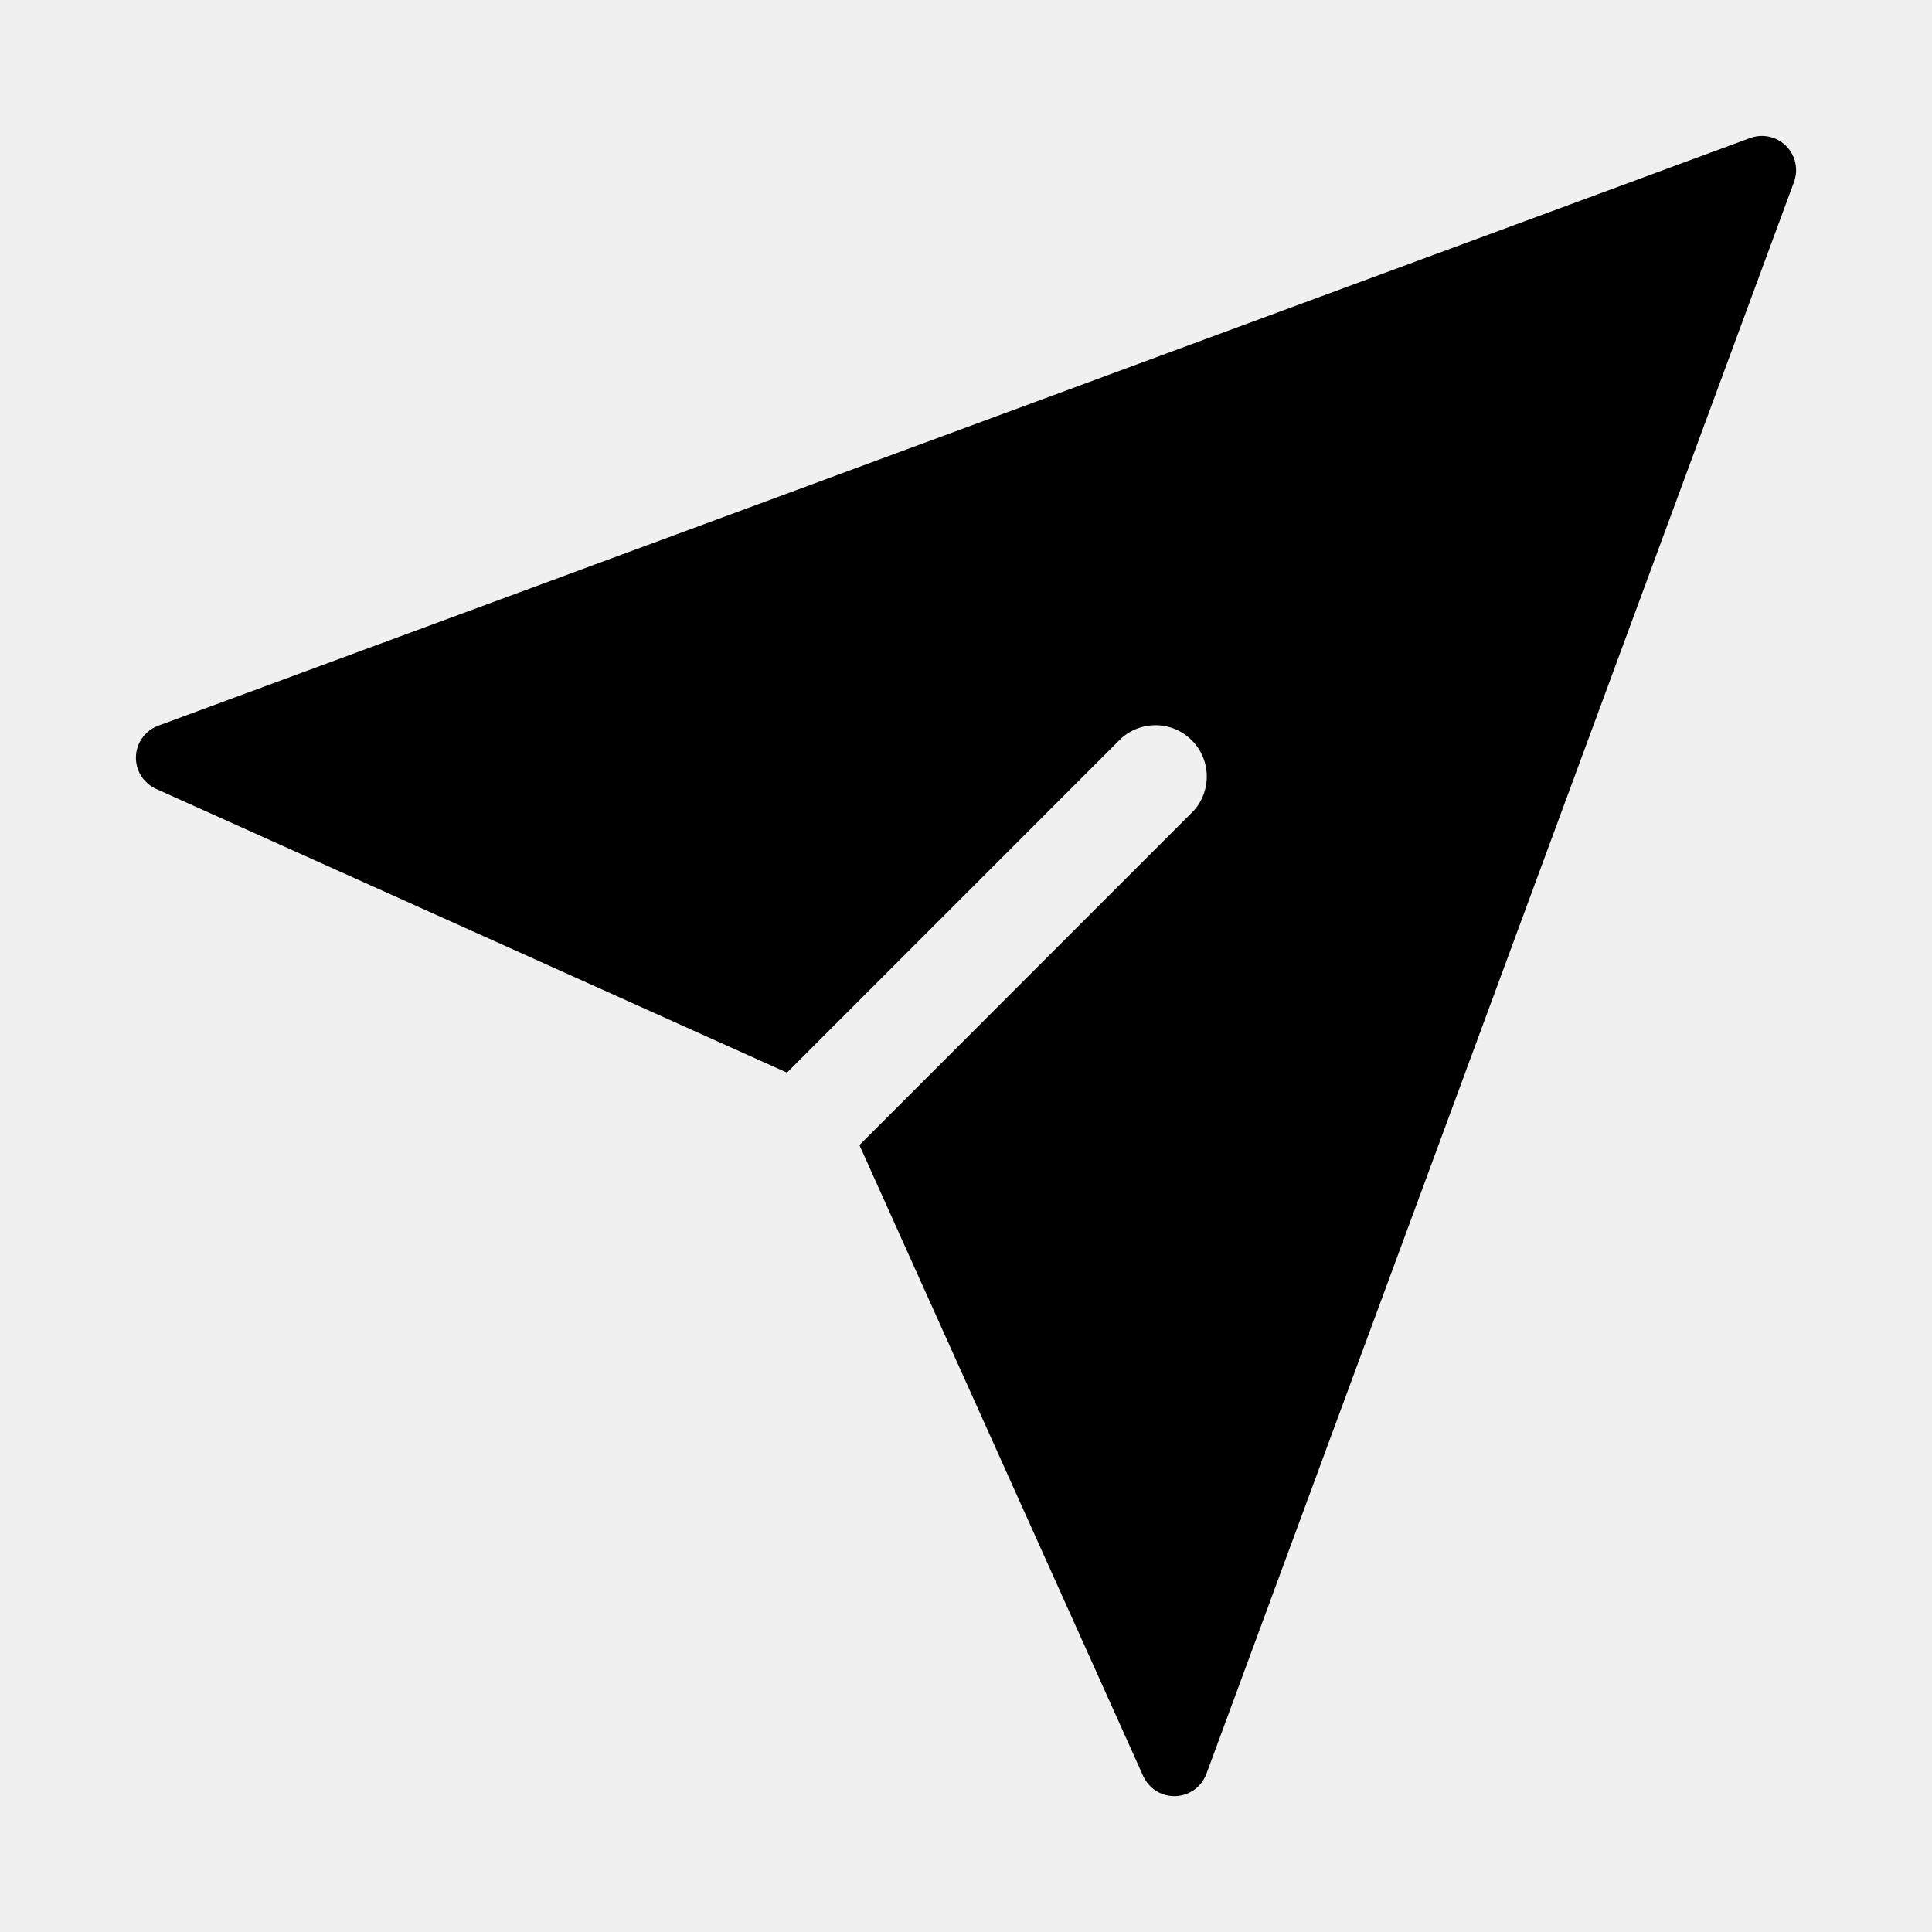
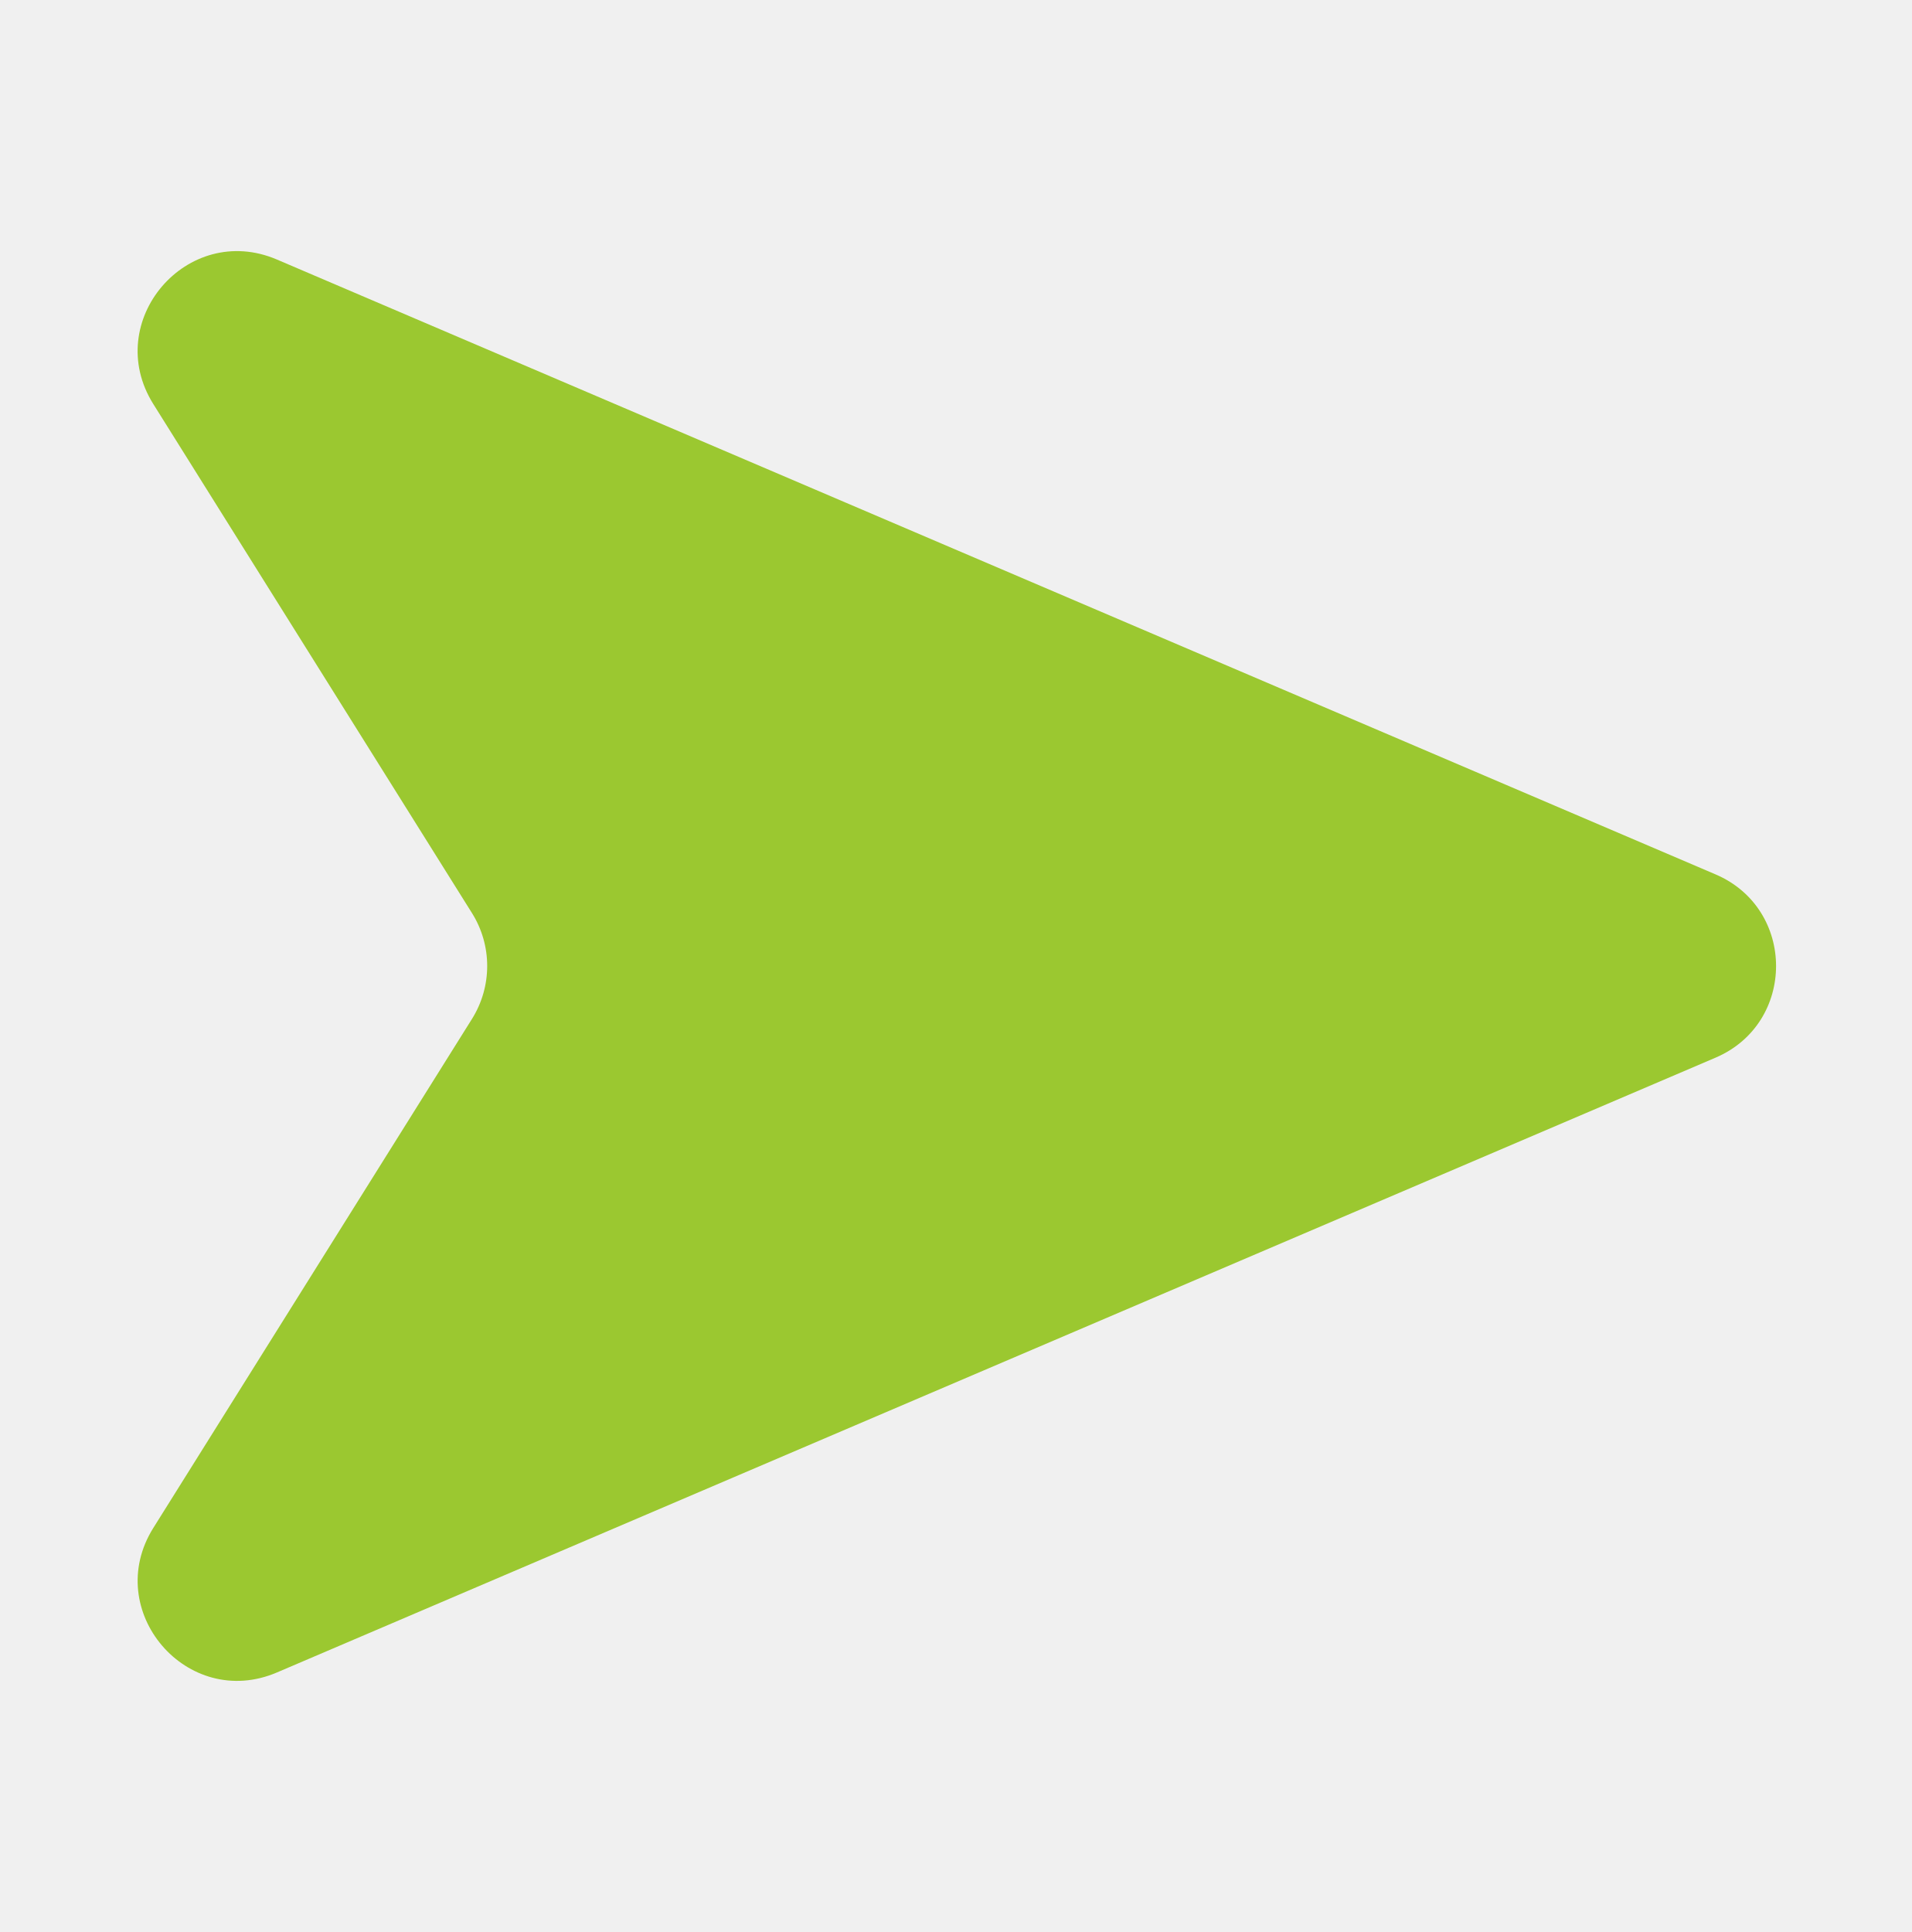
- <svg xmlns="http://www.w3.org/2000/svg" width="1200pt" height="1200pt" version="1.1" viewBox="0 0 1200 1200" fill="#000">
-   <path d="m1114.3 112.99-364.98 988.76c-1.957 5.301-5.949 9.602-11.086 11.949-5.137 2.352-11 2.555-16.289 0.57-5.289-1.988-9.566-6-11.891-11.152l-176.25-391.88 207.71-207.75c7.269-8.176 9.832-19.512 6.793-30.023s-11.254-18.73-21.766-21.77c-10.512-3.039-21.848-0.473-30.027 6.793l-207.71 207.75-391.88-176.25c-5.152-2.312-9.168-6.59-11.156-11.879-1.988-5.289-1.781-11.152 0.57-16.289s6.652-9.121 11.957-11.074l988.74-365.02c5.102-1.875 10.727-1.719 15.719 0.426 4.988 2.148 8.969 6.129 11.117 11.117 2.144 4.992 2.301 10.617 0.426 15.719z" />
+ <svg xmlns="http://www.w3.org/2000/svg" version="1.1" id="레이어_1" x="0px" y="0px" viewBox="0 0 37.37 37.77" style="enable-background:new 0 0 37.37 37.77;" xml:space="preserve">
+   <style type="text/css">
+ 	.st0{display:none;fill:#FFFFFF;}
+ 	.st1{fill:#FFFFFF;stroke:#9E9E9E;stroke-width:0.079;stroke-miterlimit:10;}
+ 	.st2{display:none;}
+ 	.st3{display:inline;fill:#60B630;}
+ 	.st4{fill:#60B630;}
+ 	.st5{fill:none;}
+ 	.st6{fill:#9BC830;}
+ </style>
+   <rect y="0" class="st0" width="37.37" height="37.37" />
+   <g>
+     <path class="st1" d="M172.72-686.88l-7.96-7.96l7.96-7.96c0.65-0.65,0.65-1.7,0-2.34   l-0.96-0.96c-0.65-0.65-1.69-0.65-2.34,0l-7.96,7.96l-7.96-7.96   c-0.65-0.65-1.7-0.65-2.34,0l-0.96,0.96c-0.65,0.65-0.65,1.69,0,2.34   l7.96,7.96l-7.96,7.96c-0.65,0.65-0.65,1.7,0,2.34l0.96,0.96   c0.65,0.65,1.7,0.65,2.34,0l7.96-7.96l7.96,7.96   c0.65,0.65,1.7,0.65,2.34,0l0.96-0.96   C173.37-685.18,173.37-686.23,172.72-686.88z" />
+   </g>
+   <g class="st2">
+     <path class="st3" d="M19.47,15.71c0-3.68,3.22-6.62,6.99-6.16c3.15,0.39,5.43,3.24,5.43,6.41v0.6   c0,0.02,0.02,0.04,0.04,0.04h2.77c0.02,0,0.04-0.02,0.04-0.04v-0.49c0-4.85-3.65-9.1-8.49-9.41   c-5.26-0.33-9.65,3.86-9.65,9.05v0.89h2.86v-0.89H19.47z" />
+     <path class="st3" d="M19.17,19.56h-2.36H6.56H4.21l0,0c-0.87,0-1.58,0.63-1.58,1.4v8.78c0,0.77,0.71,1.4,1.58,1.4   h14.97c0.87,0,1.58-0.63,1.58-1.4v-8.78C20.76,20.19,20.05,19.56,19.17,19.56L19.17,19.56z" />
+   </g>
+   <path class="st4" d="M59.99-32.45l-0.3-0.1l0.28-0.15c2.87-1.55,4.66-4.48,4.66-7.67  c0-4.83-4.05-8.76-9.02-8.76s-9.02,3.93-9.02,8.76c0,3.18,1.78,6.12,4.66,7.67l0.28,0.15  l-0.3,0.1c-5.46,1.87-9.13,7-9.13,12.76v5.86h27.03v-6.21  C69.12-25.64,65.45-30.62,59.99-32.45z M51.61-41.43c0-0.61,0.5-1.11,1.11-1.11  s1.11,0.5,1.11,1.11s-0.5,1.11-1.11,1.11S51.61-40.82,51.61-41.43z M59.03-37.26  c0,1.4-1.53,2.55-3.42,2.55s-3.42-1.14-3.42-2.55v-0.44  c0-0.5,0.41-0.9,0.9-0.9h5.03c0.5,0,0.9,0.41,0.9,0.9v0.44H59.03z M58.49-40.32  c-0.61,0-1.11-0.5-1.11-1.11s0.5-1.11,1.11-1.11s1.11,0.5,1.11,1.11  S59.11-40.32,58.49-40.32z" />
+   <path class="st5" d="M-83.35-66.35c-3.55,2.33-4.54,7.11-2.21,10.66  s7.11,4.55,10.66,2.21c3.55-2.33,4.54-7.11,2.21-10.66  C-75.02-67.69-79.79-68.68-83.35-66.35z" />
+   <g>
+     <path class="st4" d="M16.45-39.28H-3.71c0.33,0.54,0.52,1.17,0.52,1.84v3.8h19.65c1.1,0,2-0.9,2-2   v-1.64C18.45-38.38,17.56-39.28,16.45-39.28z" />
+     <path class="st4" d="M16.45-31.48H-3.2v3.59c0,0.76-0.24,1.46-0.65,2.04h20.3c1.1,0,2-0.9,2-2v-1.64   C18.45-30.58,17.56-31.48,16.45-31.48z" />
+     <path class="st4" d="M16.45-23.8h-32.82c-1.1,0-2,0.9-2,2v1.64c0,1.1,0.89,2,2,2h32.82c1.1,0,2-0.9,2-2v-1.64   C18.45-22.91,17.56-23.8,16.45-23.8z" />
+     <path class="st4" d="M16.37-16.09h-32.82c-1.1,0-2,0.89-2,2v1.64c0,1.1,0.89,2,2,2h32.82c1.1,0,2-0.9,2-2v-1.64   C18.37-15.19,17.47-16.09,16.37-16.09z" />
+     <path class="st4" d="M-16.46-25.84h8.93c1.05,0,1.91-0.9,1.91-2.01v-9.41c0-1.79-2.05-2.69-3.25-1.42   l-8.93,9.41C-19.01-28.01-18.16-25.84-16.46-25.84z" />
+   </g>
+   <path class="st4" d="M-31.08,13.59c5.52-5.54,5.41-15.25-2.12-20.57c-2.76-1.95-6.26-2.68-9.57-1.99  c-11.97,2.5-15.05,17.31-5.06,24.37c2.76,1.95,6.26,2.68,9.57,1.99  c0.92-0.19,1.78-0.47,2.6-0.79l5.96,9.08c0.59,0.89,1.79,1.14,2.68,0.56  l1.34-0.88c0.89-0.59,1.14-1.79,0.56-2.68L-31.08,13.59z M-36.28,10.65  c-3.56,2.33-8.33,1.34-10.66-2.21s-1.34-8.33,2.21-10.66s8.33-1.34,10.66,2.21S-32.73,8.31-36.28,10.65  z" />
+   <g>
+     <g>
+       <g>
+         <g>
+           <path class="st4" d="M100.1,24.46c-5.44,0-9.87-4.43-9.87-9.87s4.43-9.87,9.87-9.87      s9.87,4.43,9.87,9.87S105.55,24.46,100.1,24.46z M100.1,5.23      c-5.16,0-9.37,4.2-9.37,9.37s4.2,9.37,9.37,9.37s9.37-4.2,9.37-9.37      S105.27,5.23,100.1,5.23z" />
+         </g>
+       </g>
+     </g>
+     <g>
+       <path class="st4" d="M105.4,13.68h-4.39v-4.39c0-0.36-0.29-0.65-0.65-0.65h-0.53    c-0.36,0-0.65,0.29-0.65,0.65v4.39h-4.39c-0.36,0-0.65,0.29-0.65,0.65v0.53    c0,0.36,0.29,0.65,0.65,0.65H99.18v4.39c0,0.36,0.29,0.65,0.65,0.65h0.53    c0.36,0,0.65-0.29,0.65-0.65v-4.4h4.39c0.36,0,0.65-0.29,0.65-0.65v-0.53    C106.05,13.97,105.76,13.68,105.4,13.68z" />
+       <path class="st4" d="M100.37,20.55h-0.53c-0.36,0-0.66-0.3-0.66-0.66v-4.37h-4.37    c-0.36,0-0.66-0.3-0.66-0.66v-0.53c0-0.36,0.3-0.66,0.66-0.66H99.18v-4.38    c0-0.36,0.3-0.66,0.66-0.66h0.53c0.36,0,0.66,0.3,0.66,0.66v4.38h4.37    c0.36,0,0.66,0.3,0.66,0.66v0.53c0,0.36-0.3,0.66-0.66,0.66h-4.37v4.37    C101.03,20.26,100.73,20.55,100.37,20.55z M94.81,13.7c-0.35,0-0.63,0.28-0.63,0.63    v0.53c0,0.35,0.28,0.63,0.63,0.63h4.41v4.41c0,0.35,0.28,0.63,0.63,0.63h0.53    c0.35,0,0.63-0.28,0.63-0.63v-4.41h4.41c0.35,0,0.63-0.28,0.63-0.63v-0.53    c0-0.35-0.28-0.63-0.63-0.63H101v-4.41c0-0.35-0.28-0.63-0.63-0.63h-0.53    c-0.35,0-0.63,0.28-0.63,0.63v4.41H94.81z" />
+     </g>
+   </g>
+   <g>
+     <g>
+       <g>
+         <g>
+           <g>
+             <path class="st4" d="M119.85,77.45c-10.89,0-19.74-8.86-19.74-19.74       c0-10.89,8.86-19.75,19.74-19.75c10.89,0,19.75,8.86,19.75,19.75       C139.59,68.59,130.74,77.45,119.85,77.45z M119.85,42.46       c-8.41,0-15.24,6.84-15.24,15.25s6.84,15.24,15.24,15.24       c8.41,0,15.25-6.84,15.25-15.24C135.09,49.3,128.26,42.46,119.85,42.46z" />
+           </g>
+         </g>
+       </g>
+     </g>
+     <g>
+       <g>
+         <path class="st4" d="M112.26,60.75c-0.2,0.2-0.31,0.47-0.32,0.75l-0.03,3.04     c-0.01,0.6,0.49,1.1,1.09,1.09l3.04-0.03c0.28,0,0.55-0.12,0.75-0.32     l7.99-7.99l-4.59-4.5L112.26,60.75z" />
+       </g>
+       <rect x="122.943" y="50.857" transform="matrix(0.707107 -0.707107 0.707107 0.707107 -2.069052 103.1496)" class="st4" width="1.07" height="6.43" />
+       <path class="st4" d="M126.72,55.38c1.25-1.25,1.25-3.29,0-4.54s-3.29-1.25-4.54,0L126.72,55.38z" />
+     </g>
+   </g>
+   <g>
+     <path class="st4" d="M130.81,23.14l-4.26-4.26l4.26-4.26c0.35-0.35,0.35-0.91,0-1.25l-0.51-0.51   c-0.35-0.35-0.91-0.35-1.25,0l-4.26,4.26l-4.26-4.26c-0.35-0.35-0.91-0.35-1.25,0l-0.51,0.51   c-0.35,0.35-0.35,0.91,0,1.25l4.26,4.26l-4.26,4.26c-0.35,0.35-0.35,0.91,0,1.25l0.51,0.51   c0.35,0.35,0.91,0.35,1.25,0l4.26-4.26l4.26,4.26c0.35,0.35,0.91,0.35,1.25,0l0.51-0.51   C131.16,24.05,131.16,23.49,130.81,23.14z" />
+   </g>
+   <g>
+     <g>
+       <g>
+         <g>
+           <g>
+             <path class="st4" d="M75.5,101.33c-8.84,0-16.04-7.2-16.04-16.04S66.66,69.25,75.5,69.25       s16.04,7.19,16.04,16.04S84.34,101.33,75.5,101.33z M75.5,70.06       c-8.4,0-15.23,6.83-15.23,15.23s6.83,15.23,15.23,15.23s15.23-6.83,15.23-15.23       S83.89,70.06,75.5,70.06z" />
+           </g>
+         </g>
+       </g>
+       <path class="st4" d="M84.11,83.81h-7.14v-7.14c0-0.58-0.47-1.05-1.05-1.05h-0.86    c-0.58,0-1.05,0.47-1.05,1.05v7.14h-7.14c-0.58,0-1.05,0.47-1.05,1.05v0.86    c0,0.58,0.47,1.05,1.05,1.05h7.14v7.14c0,0.58,0.47,1.05,1.05,1.05h0.86    c0.58,0,1.05-0.47,1.05-1.05v-7.14h7.14c0.58,0,1.05-0.47,1.05-1.05v-0.86    C85.16,84.28,84.69,83.81,84.11,83.81z" />
+     </g>
+   </g>
+   <g>
+     <g>
+       <g>
+         <g>
+           <g>
+             <path class="st4" d="M-91.82,80.91c-9.49,0-17.21-7.85-17.21-17.51       S-101.31,45.89-91.82,45.89s17.21,7.85,17.21,17.51S-82.33,80.91-91.82,80.91z        M-91.82,47.89c-8.39,0-15.21,6.96-15.21,15.51S-100.2,78.91-91.82,78.91       s15.21-6.96,15.21-15.51S-83.43,47.89-91.82,47.89z" />
+           </g>
+         </g>
+       </g>
+     </g>
+     <g>
+       <g>
+         <path class="st4" d="M-82.33,58.21c-2.05-3.15-6.07-3.9-8.97-1.68L-91.82,56.93l-0.52-0.4     c-2.91-2.22-6.92-1.47-8.97,1.68s-1.35,7.5,1.55,9.71l7.94,6.06l7.94-6.06     C-80.97,65.7-80.28,61.35-82.33,58.21z" />
+       </g>
+     </g>
+   </g>
+   <g>
+     <g>
+       <circle class="st4" cx="-97.08" cy="197.89" r="1.96" />
+     </g>
+     <g>
+       <circle class="st4" cx="-91.82" cy="197.89" r="1.96" />
+     </g>
+     <g>
+       <circle class="st4" cx="-86.57" cy="197.89" r="1.96" />
+     </g>
+   </g>
+   <g>
+     <g>
+       <g>
+         <g>
+           <g>
+             <g>
+               <path class="st4" d="M-91.82,128.45c-9.49,0-17.21-7.85-17.21-17.51        c0-9.65,7.72-17.51,17.21-17.51s17.21,7.85,17.21,17.51        C-74.61,120.59-82.33,128.45-91.82,128.45z M-91.82,95.43        c-8.39,0-15.21,6.96-15.21,15.51s6.83,15.51,15.21,15.51        s15.21-6.96,15.21-15.51S-83.43,95.43-91.82,95.43z" />
+             </g>
+           </g>
+         </g>
+       </g>
+     </g>
+     <g>
+       <g>
+         <path class="st4" d="M-87.52,102.92h-8.61c-4.03,0-7.29,3.26-7.29,7.29     c0,2.81,1.59,5.24,3.92,6.46l4.1,3.7c0.53,0.48,1.36,0,1.21-0.7     l-0.46-2.17h7.13c4.03,0,7.29-3.27,7.29-7.29S-83.49,102.92-87.52,102.92z      M-85.47,112.43c-0.53-1.48-9,1.52-12.71,0.46c-0.84-0.3-0.84-1.61,0-1.31     c0.52,1.48,9-1.52,12.71-0.46C-84.62,111.43-84.63,112.74-85.47,112.43z      M-85.47,108.61c-0.53-1.48-9,1.52-12.71,0.46c-0.84-0.31-0.84-1.61,0-1.31     c0.52,1.48,9-1.52,12.71-0.46C-84.62,107.61-84.63,108.92-85.47,108.61z" />
+       </g>
+     </g>
+   </g>
+   <g>
+     <g>
+       <g>
+         <g>
+           <g>
+             <g>
+               <path class="st4" d="M-91.82,175.98c-9.49,0-17.21-7.85-17.21-17.51        s7.72-17.51,17.21-17.51s17.21,7.85,17.21,17.51S-82.33,175.98-91.82,175.98z         M-91.82,142.97c-8.39,0-15.21,6.96-15.21,15.51s6.83,15.51,15.21,15.51        s15.21-6.96,15.21-15.51S-83.43,142.97-91.82,142.97z" />
+             </g>
+           </g>
+         </g>
+       </g>
+     </g>
+     <g>
+       <g>
+         <path class="st4" d="M-94.41,153.96c0.48-0.48,0.97-0.97,1.46-1.46     c0,1.34,0,2.68,0,4.02c0,0.32,0,0.63,0,0.95c0,0.61,0.52,1.12,1.12,1.12     c0.61,0,1.12-0.51,1.12-1.12c0-1.66,0-3.31,0-4.97     c0.48,0.49,0.97,0.97,1.46,1.46c0.42,0.42,1.18,0.45,1.59,0     c0.41-0.45,0.44-1.15,0-1.59c-1.13-1.13-2.25-2.25-3.38-3.38     c-0.09-0.09-0.2-0.15-0.31-0.2c-0.02-0.01-0.03-0.03-0.05-0.04     c-0.02-0.01-0.05-0.01-0.07-0.01c-0.11-0.04-0.23-0.07-0.36-0.07     s-0.26,0.03-0.38,0.08c-0.02,0.01-0.04,0-0.05,0.01     c-0.04,0.02-0.06,0.04-0.1,0.06c-0.09,0.05-0.19,0.1-0.27,0.18     c-1.13,1.12-2.25,2.25-3.38,3.38c-0.42,0.42-0.45,1.18,0,1.59     C-95.55,154.38-94.85,154.41-94.41,153.96z" />
+       </g>
+       <g>
+         <path class="st4" d="M-86.11,156.79c0,2.16,0,4.32,0,6.48c-3.62,0-7.24,0-10.86,0     c-0.19,0-0.38,0-0.57,0c0-2.16,0-4.32,0-6.48c0-1.45-2.25-1.45-2.25,0     c0,2.53,0,5.07,0,7.6c0,0.61,0.52,1.12,1.12,1.12c4,0,7.99,0,11.99,0     c0.57,0,1.13,0,1.7,0c0.61,0,1.12-0.52,1.12-1.12c0-2.53,0-5.07,0-7.6     C-83.86,155.34-86.11,155.34-86.11,156.79z" />
+       </g>
+     </g>
+   </g>
+   <g>
+     <path class="st6" d="M2.997,7.899l6.23,9.952c0.396,0.632,0.396,1.435,0,2.068l-6.23,9.952   c-1.012,1.617,0.663,3.575,2.417,2.825l28.123-12.019c1.577-0.674,1.577-2.909,0-3.583   L5.414,5.074C3.659,4.324,1.984,6.282,2.997,7.899z" />
+   </g>
</svg>
